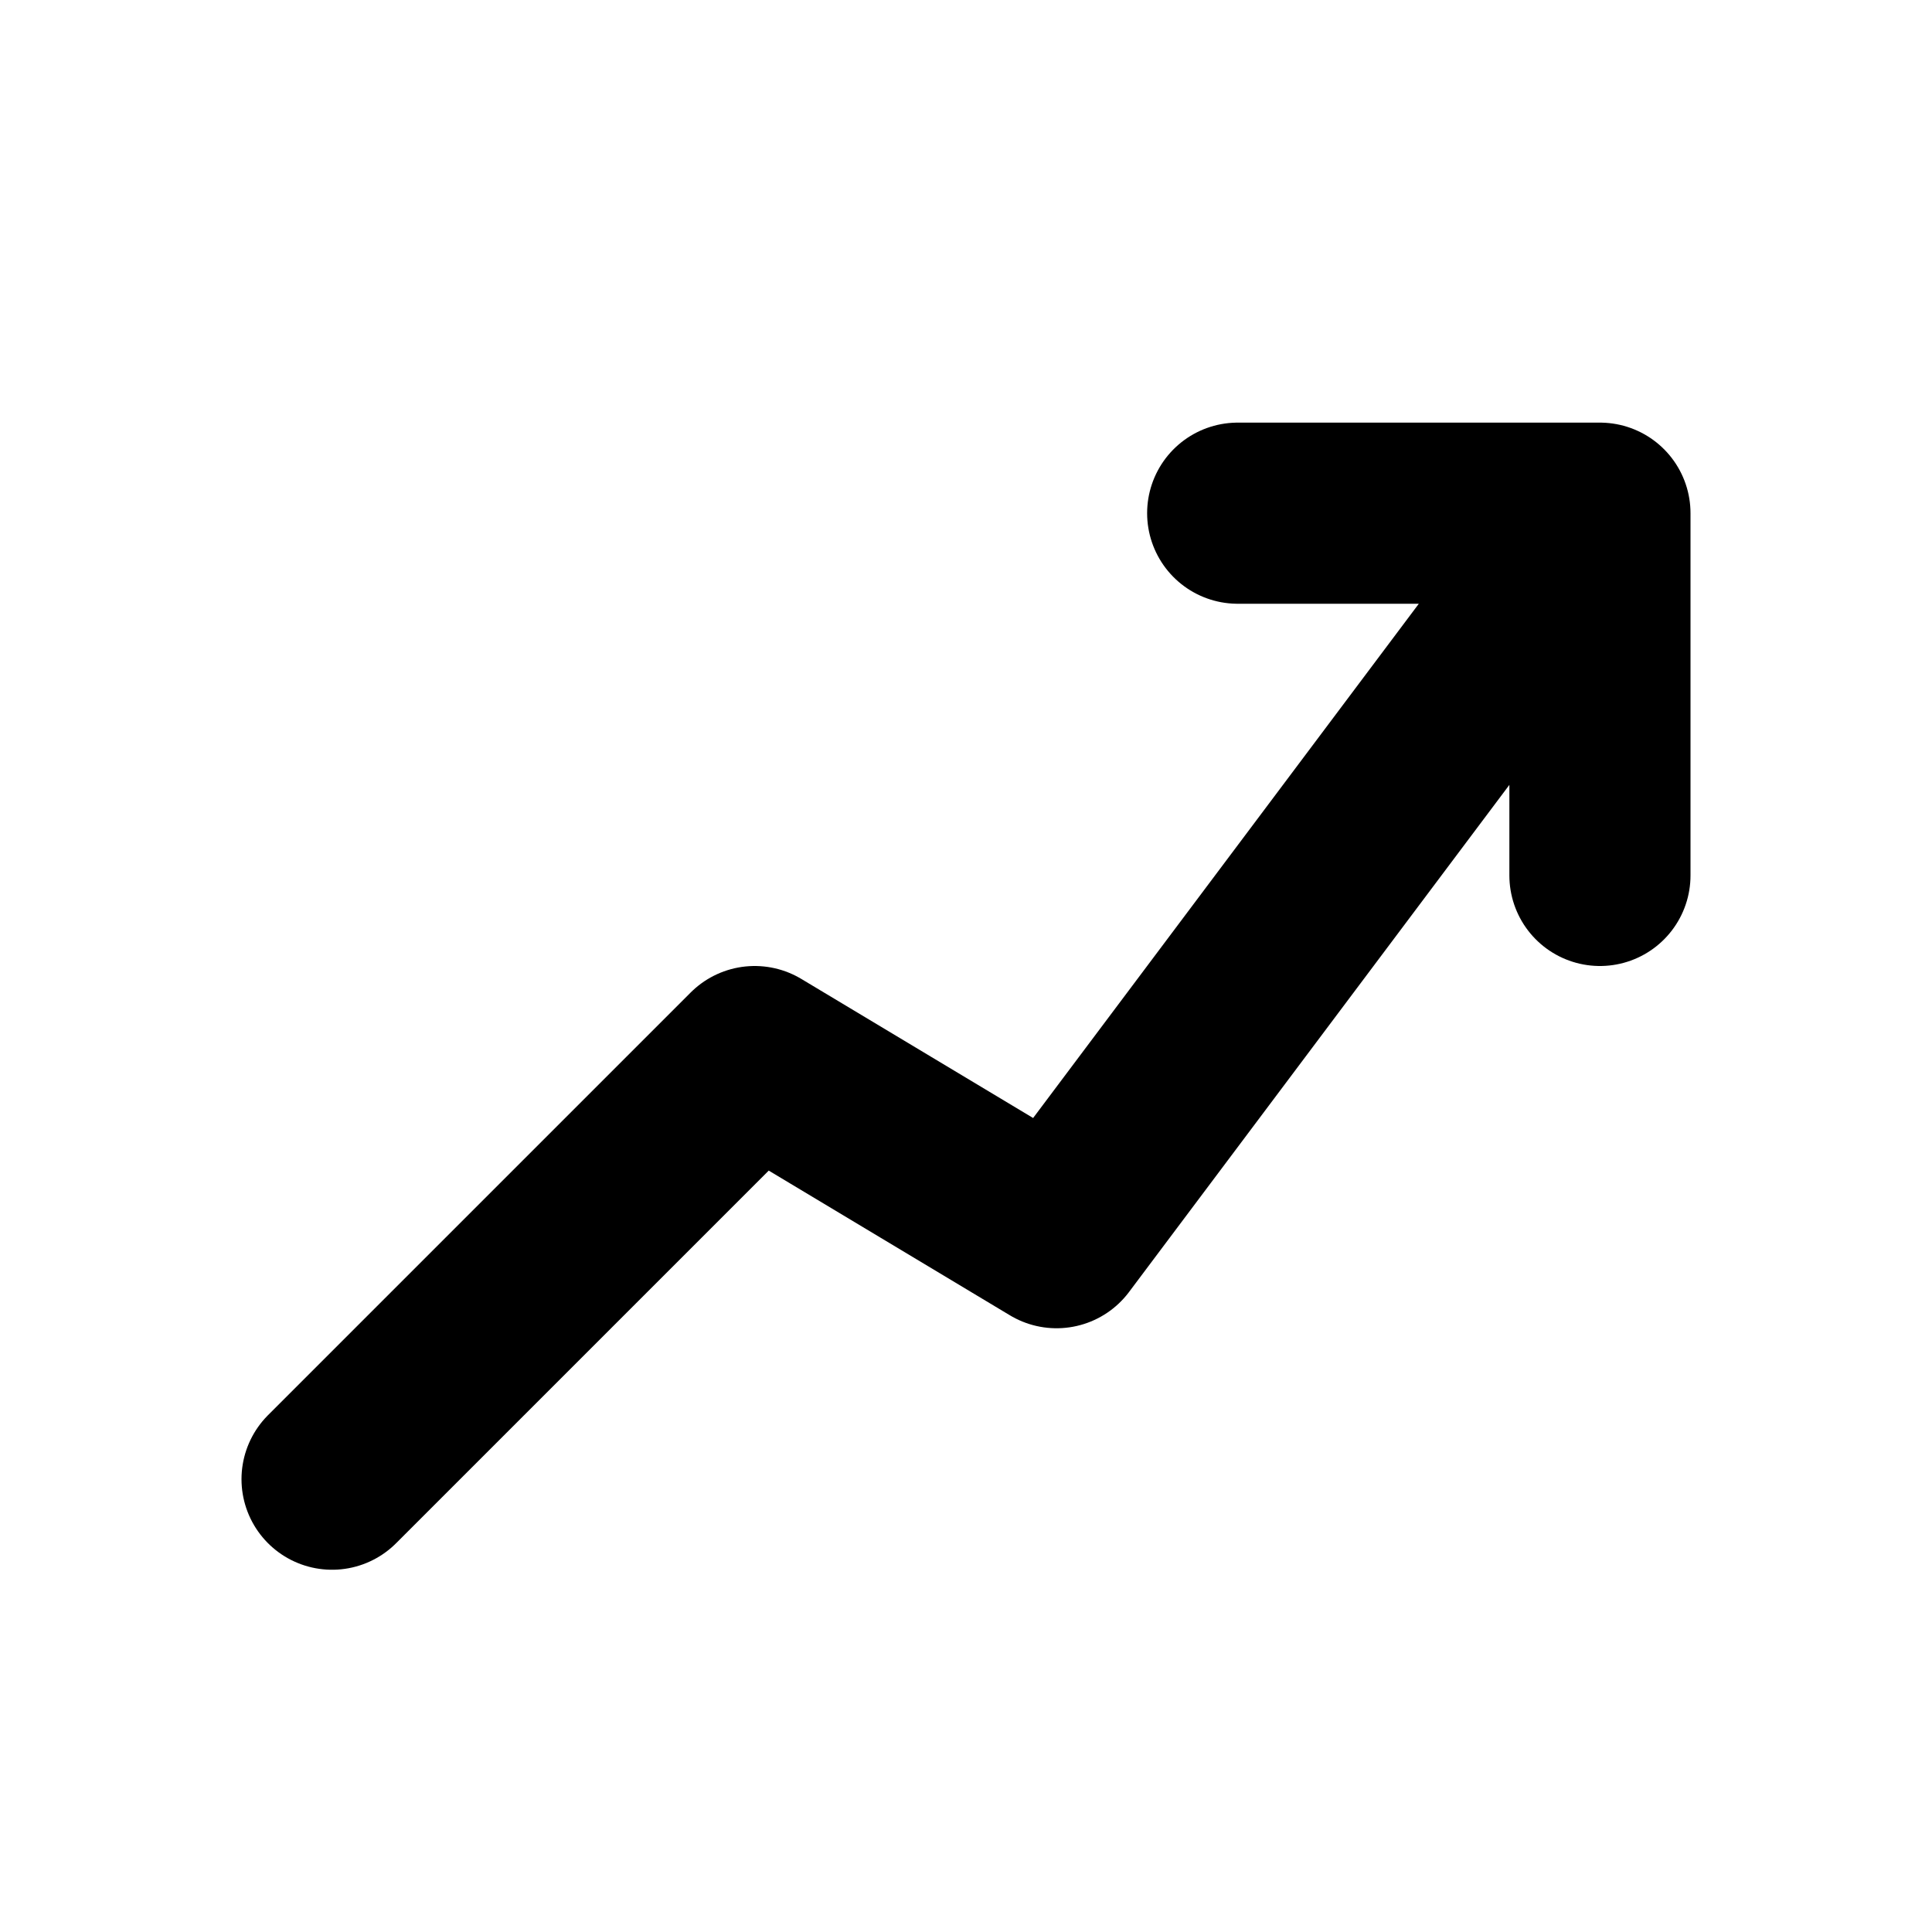
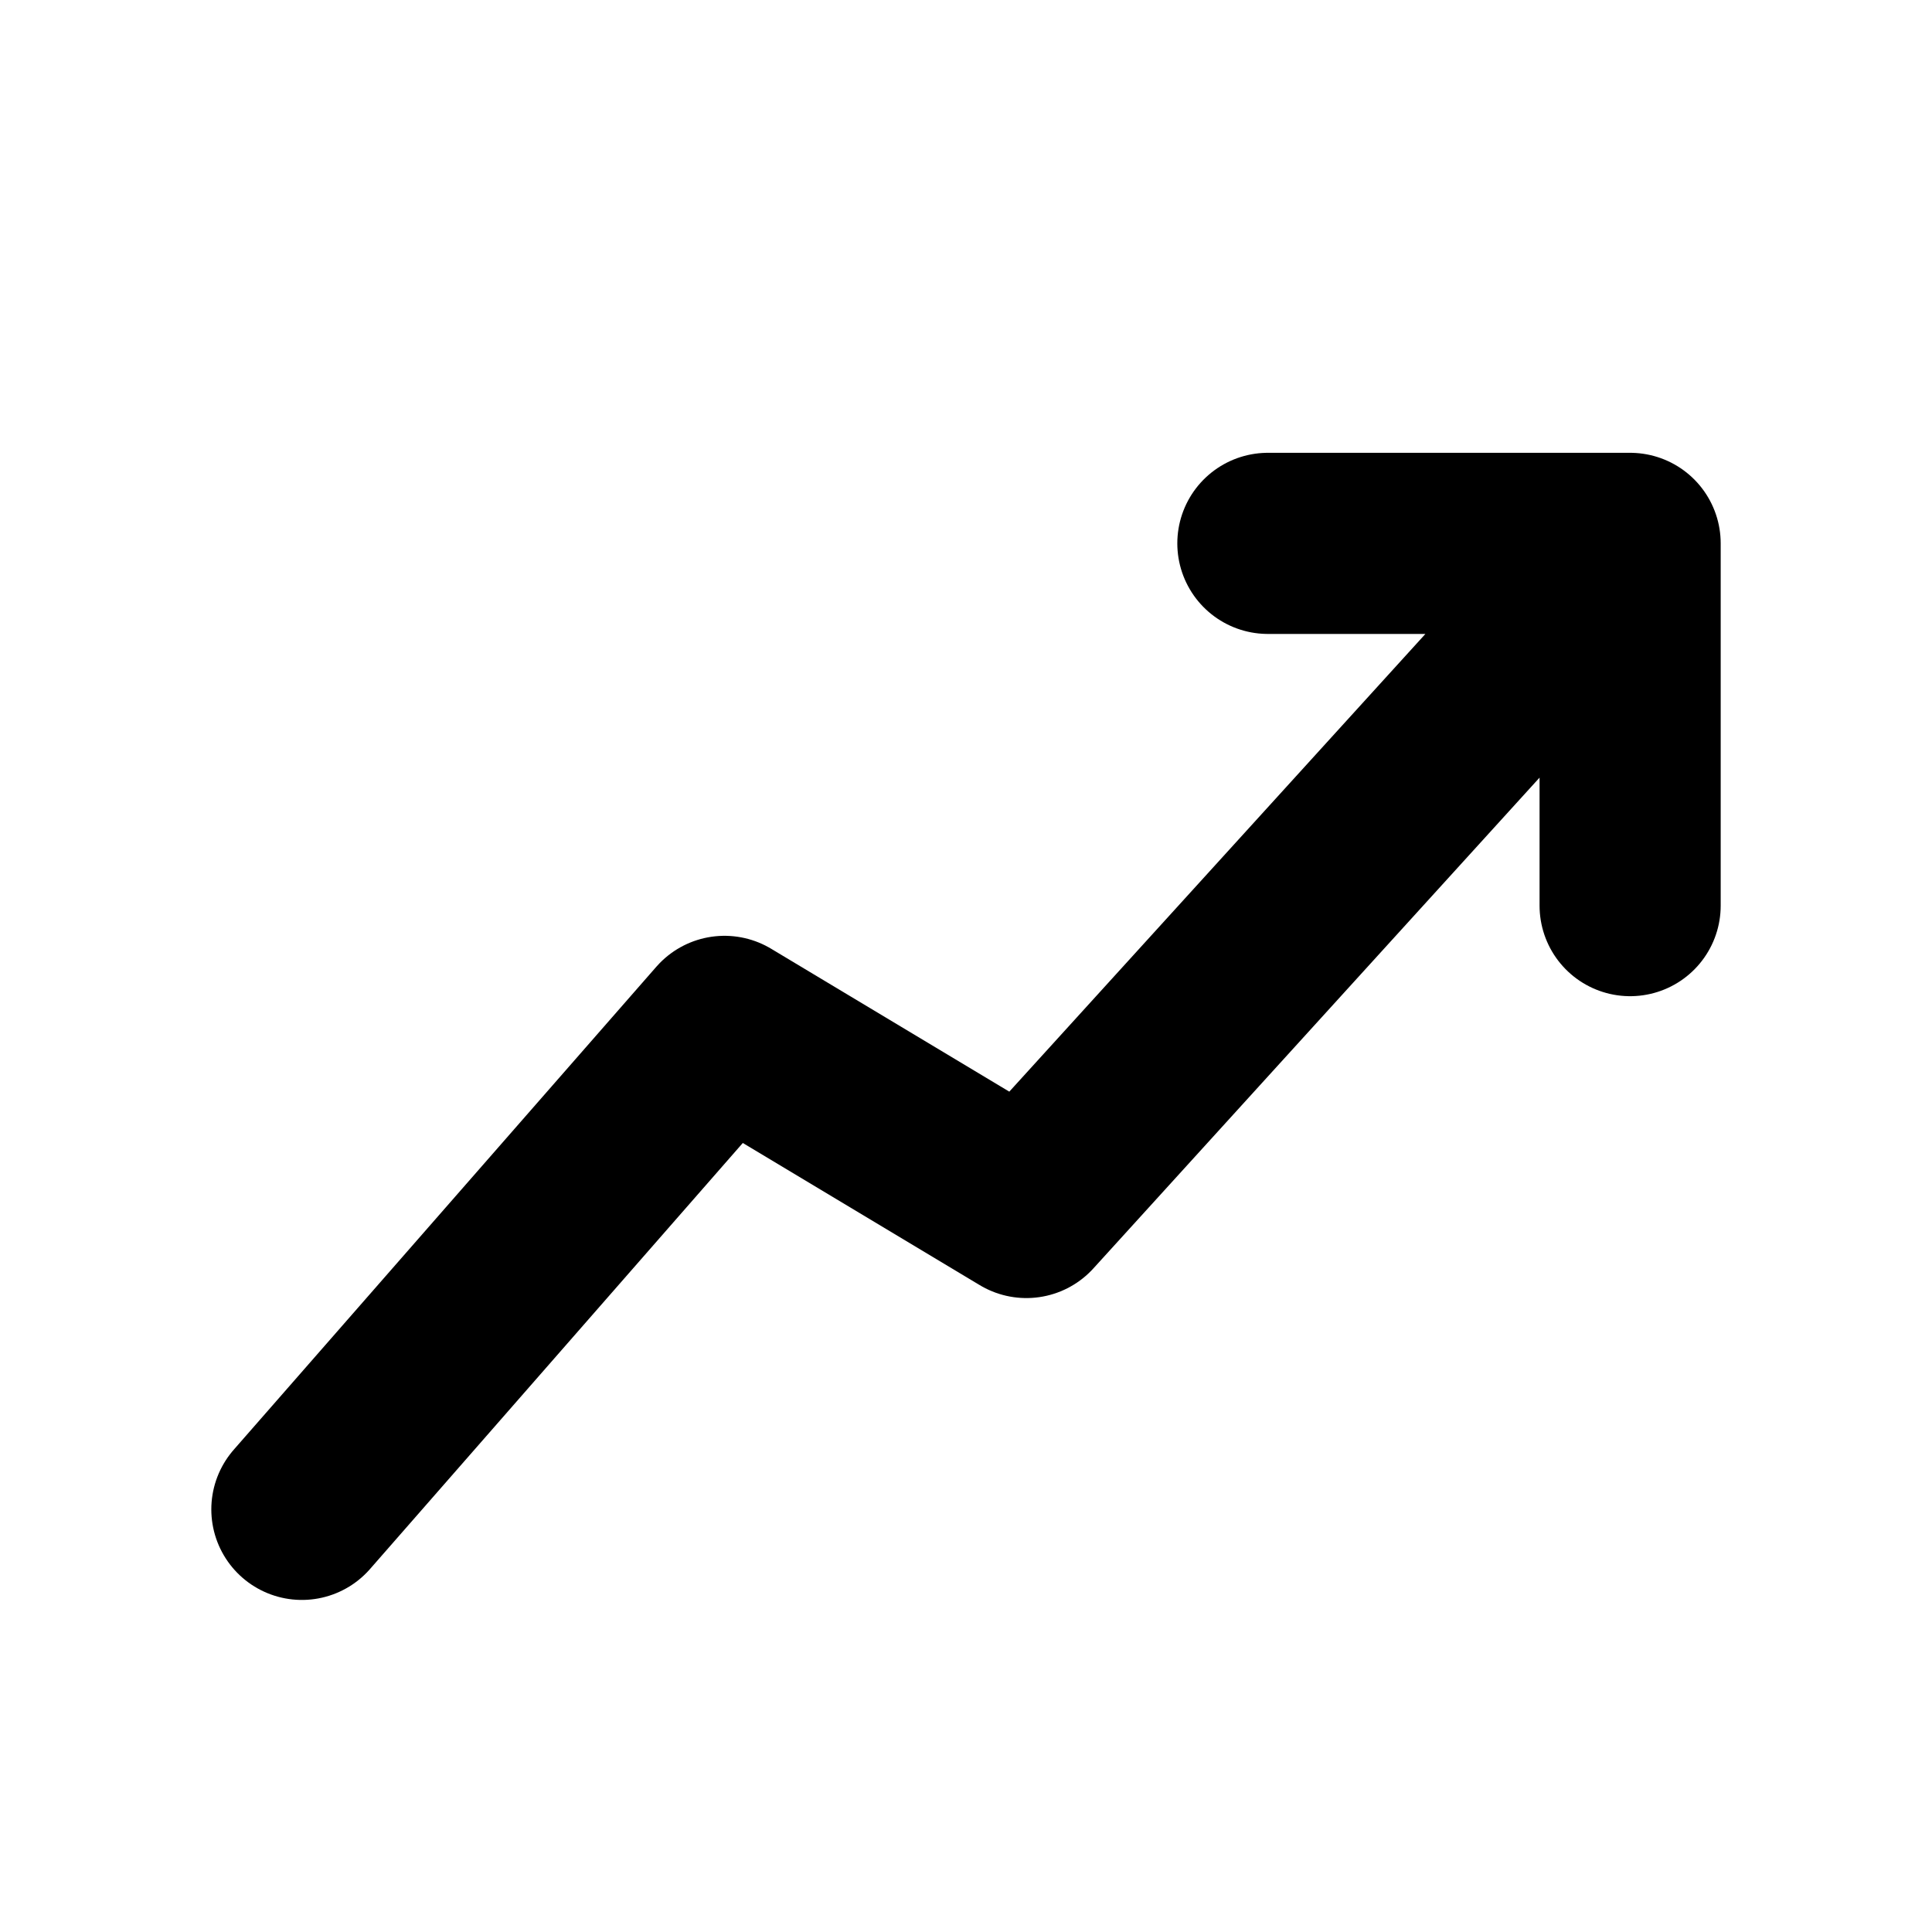
<svg xmlns="http://www.w3.org/2000/svg" viewBox="0 0 16 16" fill="none" stroke="currentColor" stroke-width="1.5" stroke-linecap="round" stroke-linejoin="round">
-   <path d="M2.75 12.25L6.25 8.75L8.75 10.25L13.25 4.25M10.25 4.25H13.25V7.25" />
+   <path d="M2.5 12.5L6 8.5L8.5 10L13.5 4.5M10.5 4.5H13.5V7.5" />
</svg>
